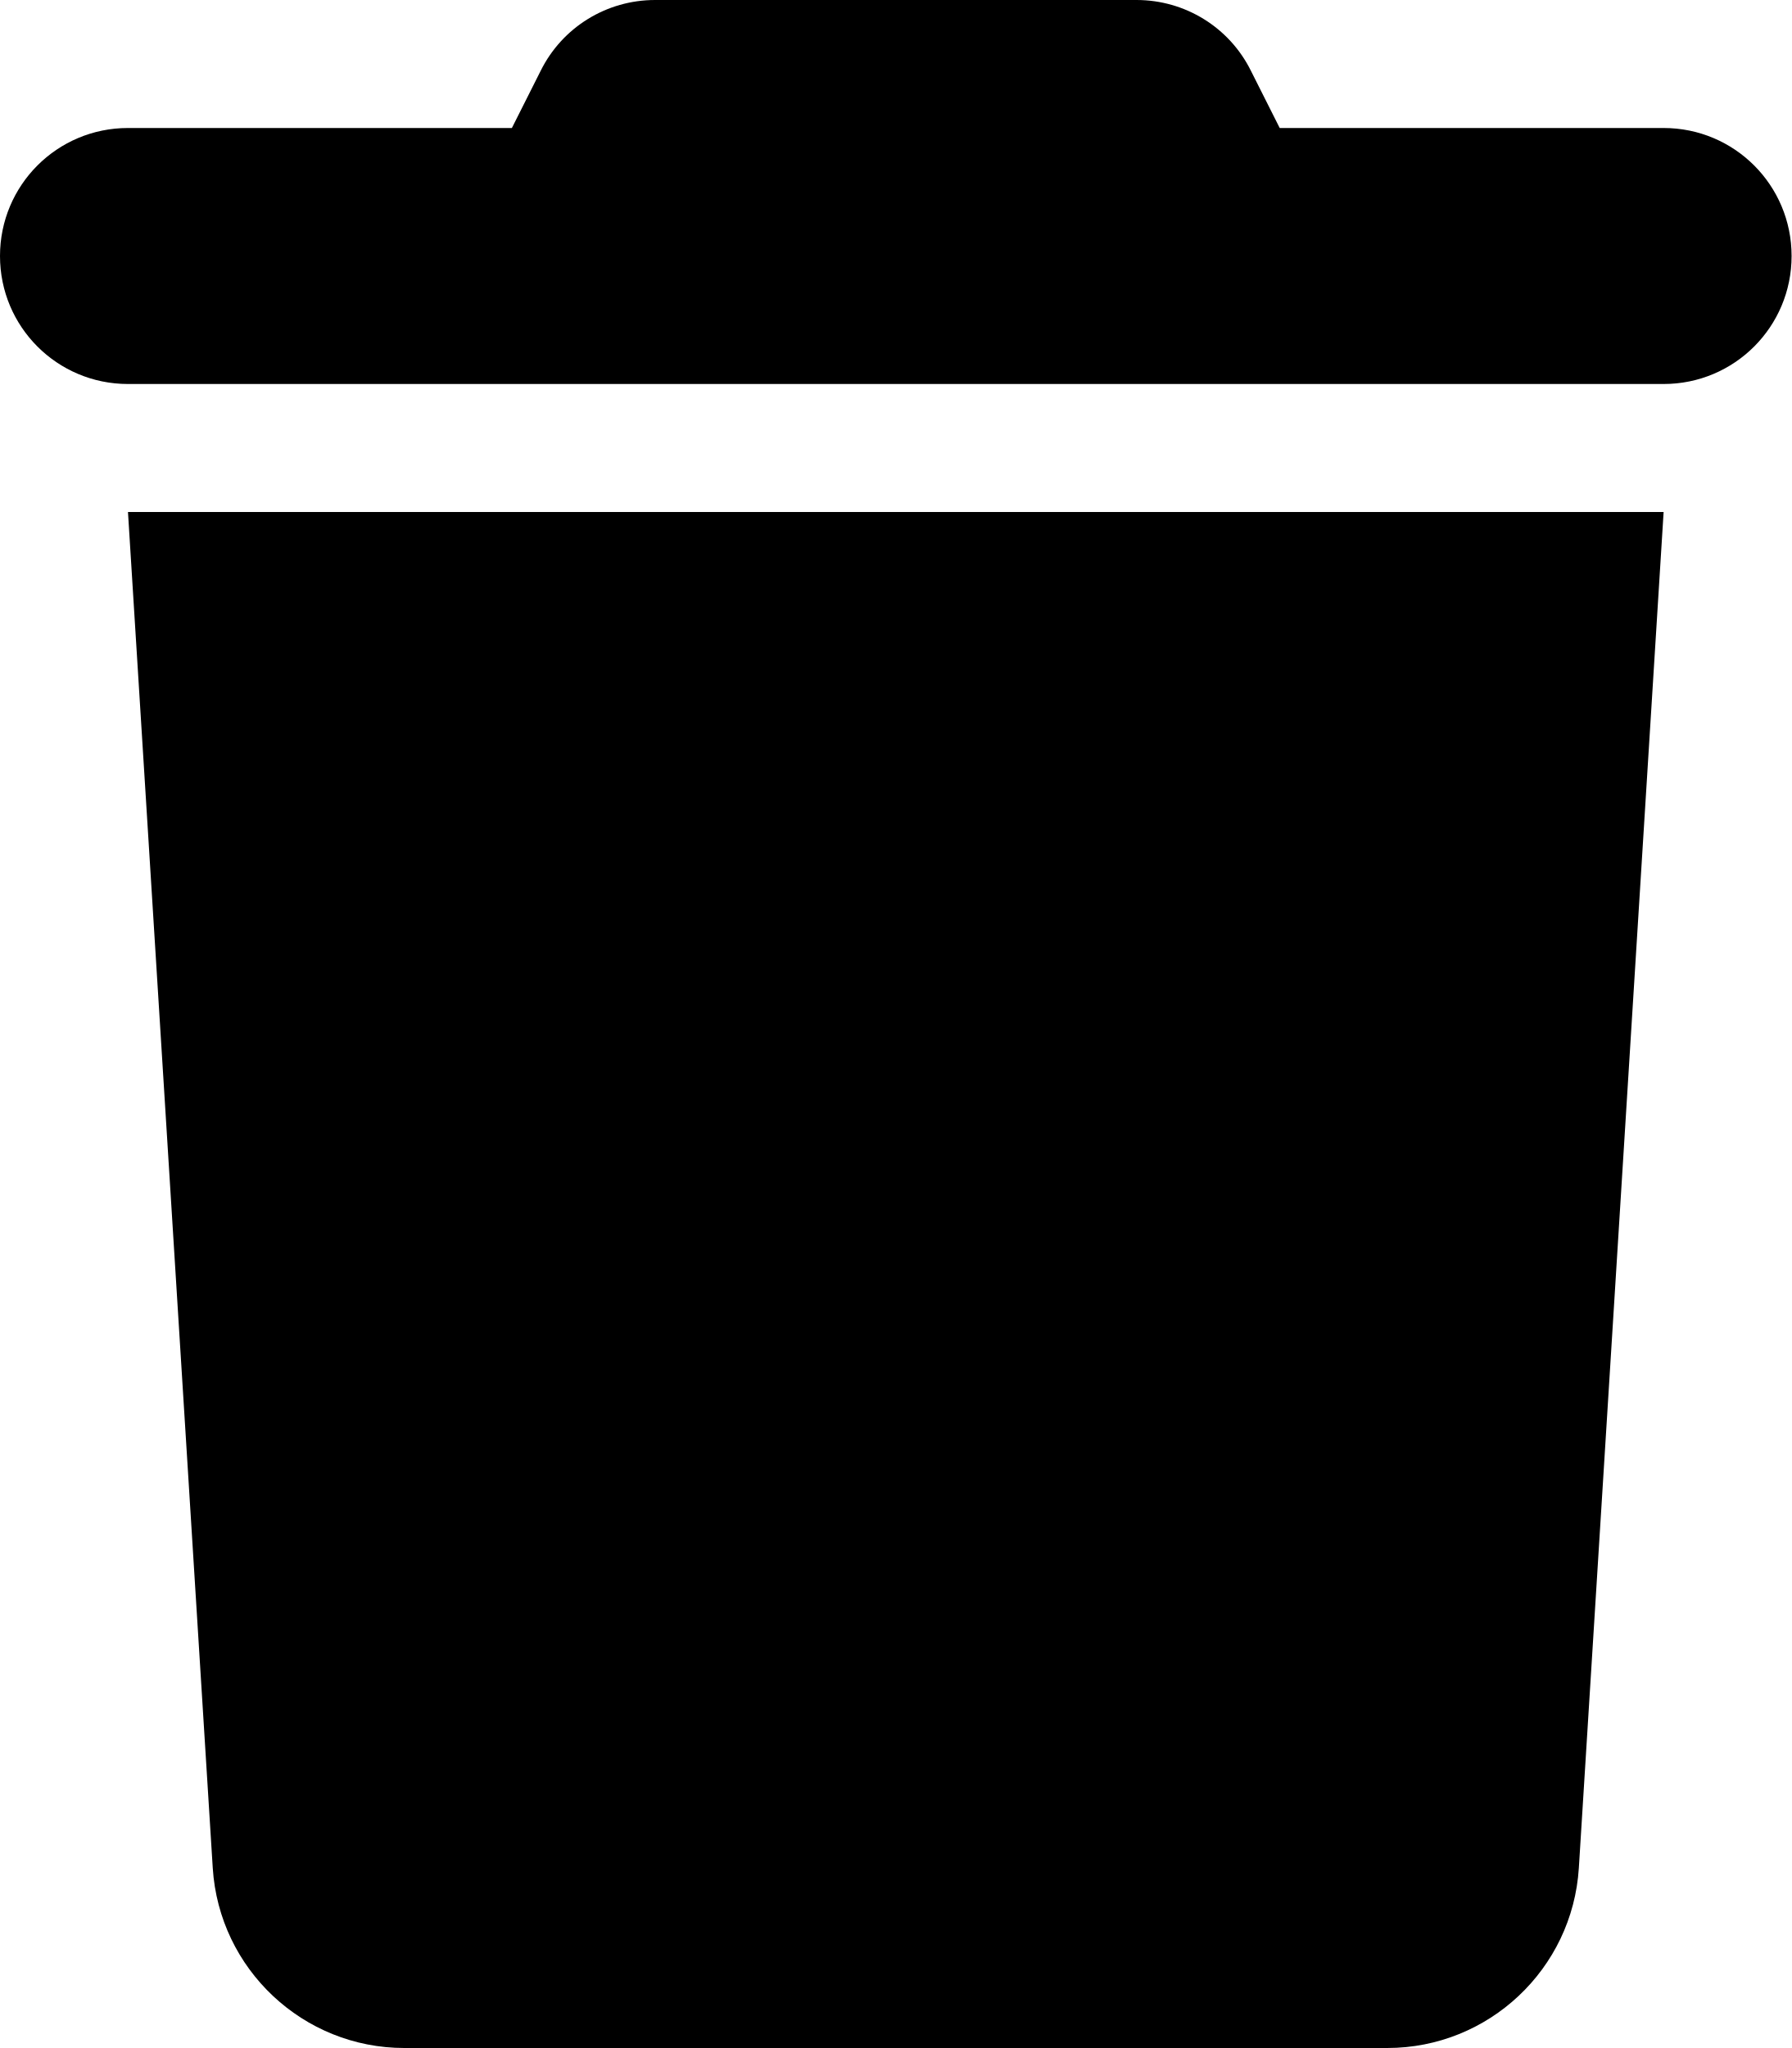
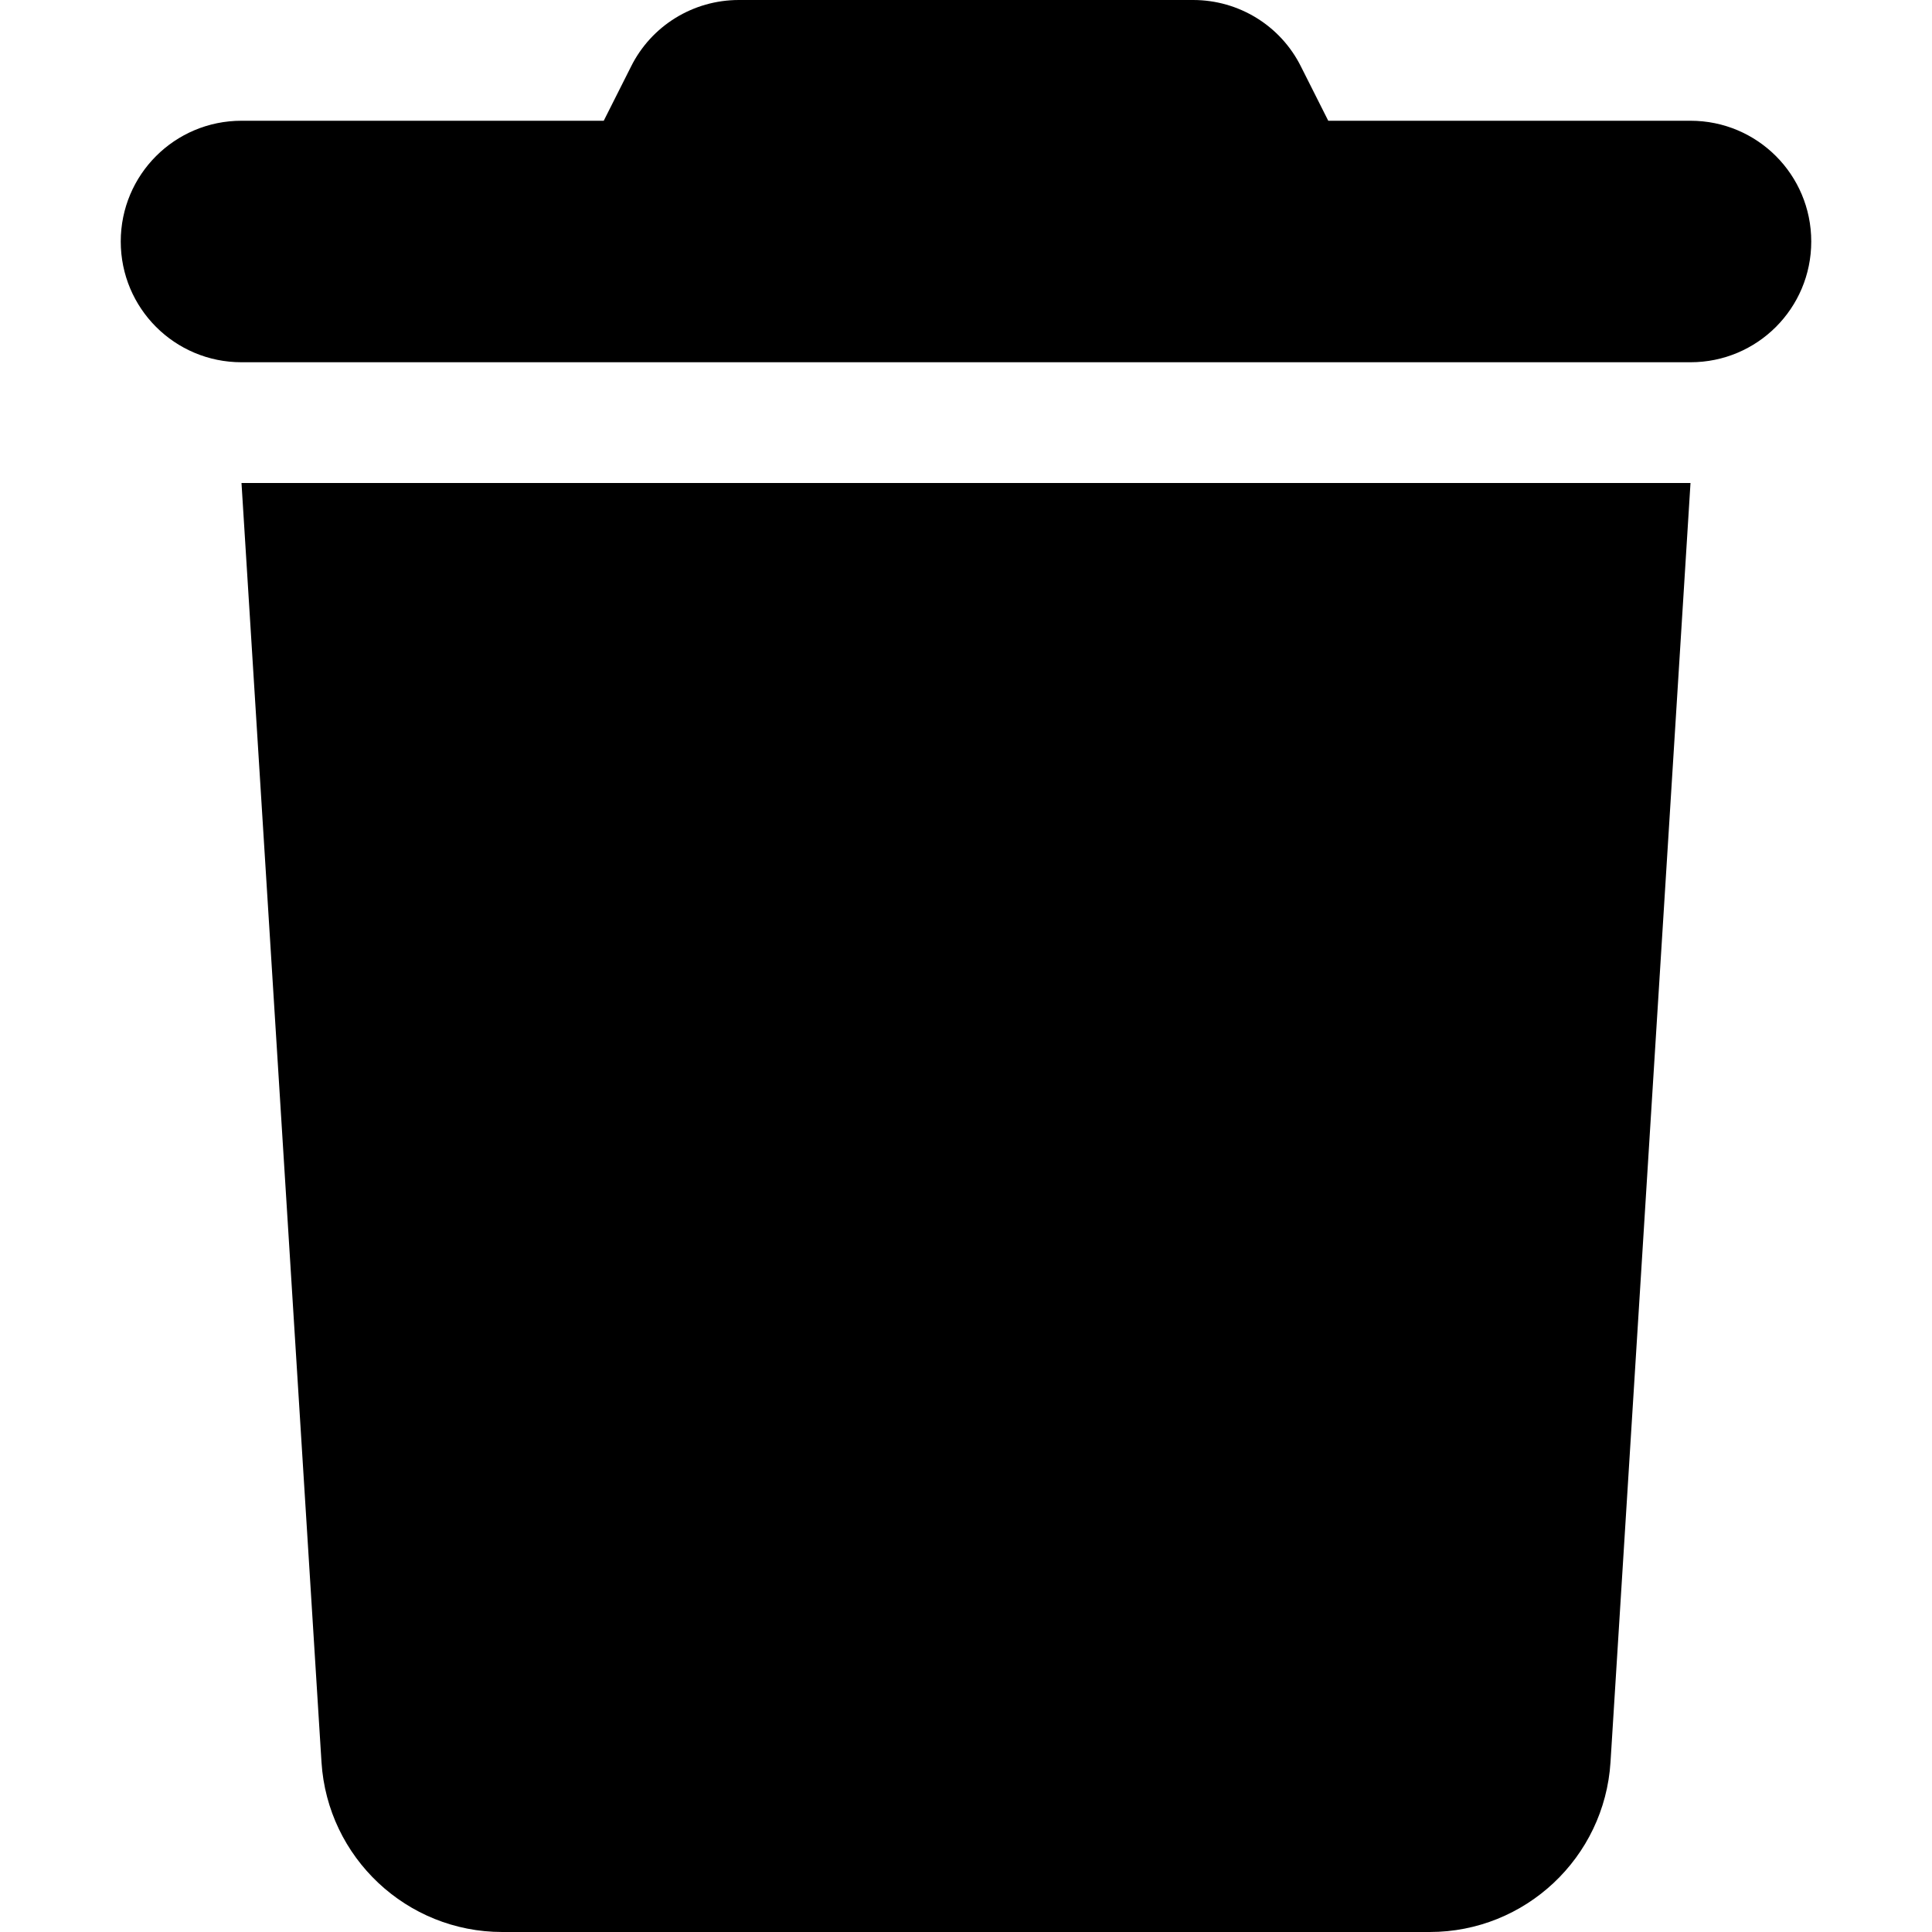
- <svg xmlns="http://www.w3.org/2000/svg" viewBox="0 0 448 512">
+ <svg xmlns="http://www.w3.org/2000/svg" viewBox="-32 0 512 512">
  <path d="M135.2 17.7L128 32 32 32C14.3 32 0 46.3 0 64S14.3 96 32 96l384 0c17.7 0 32-14.3 32-32s-14.3-32-32-32l-96 0-7.2-14.3C307.4 6.8 296.3 0 284.2 0L163.8 0c-12.1 0-23.2 6.8-28.6 17.7zM416 128L32 128 53.2 467c1.6 25.3 22.6 45 47.9 45l245.8 0c25.3 0 46.3-19.7 47.9-45L416 128z" />
</svg>
